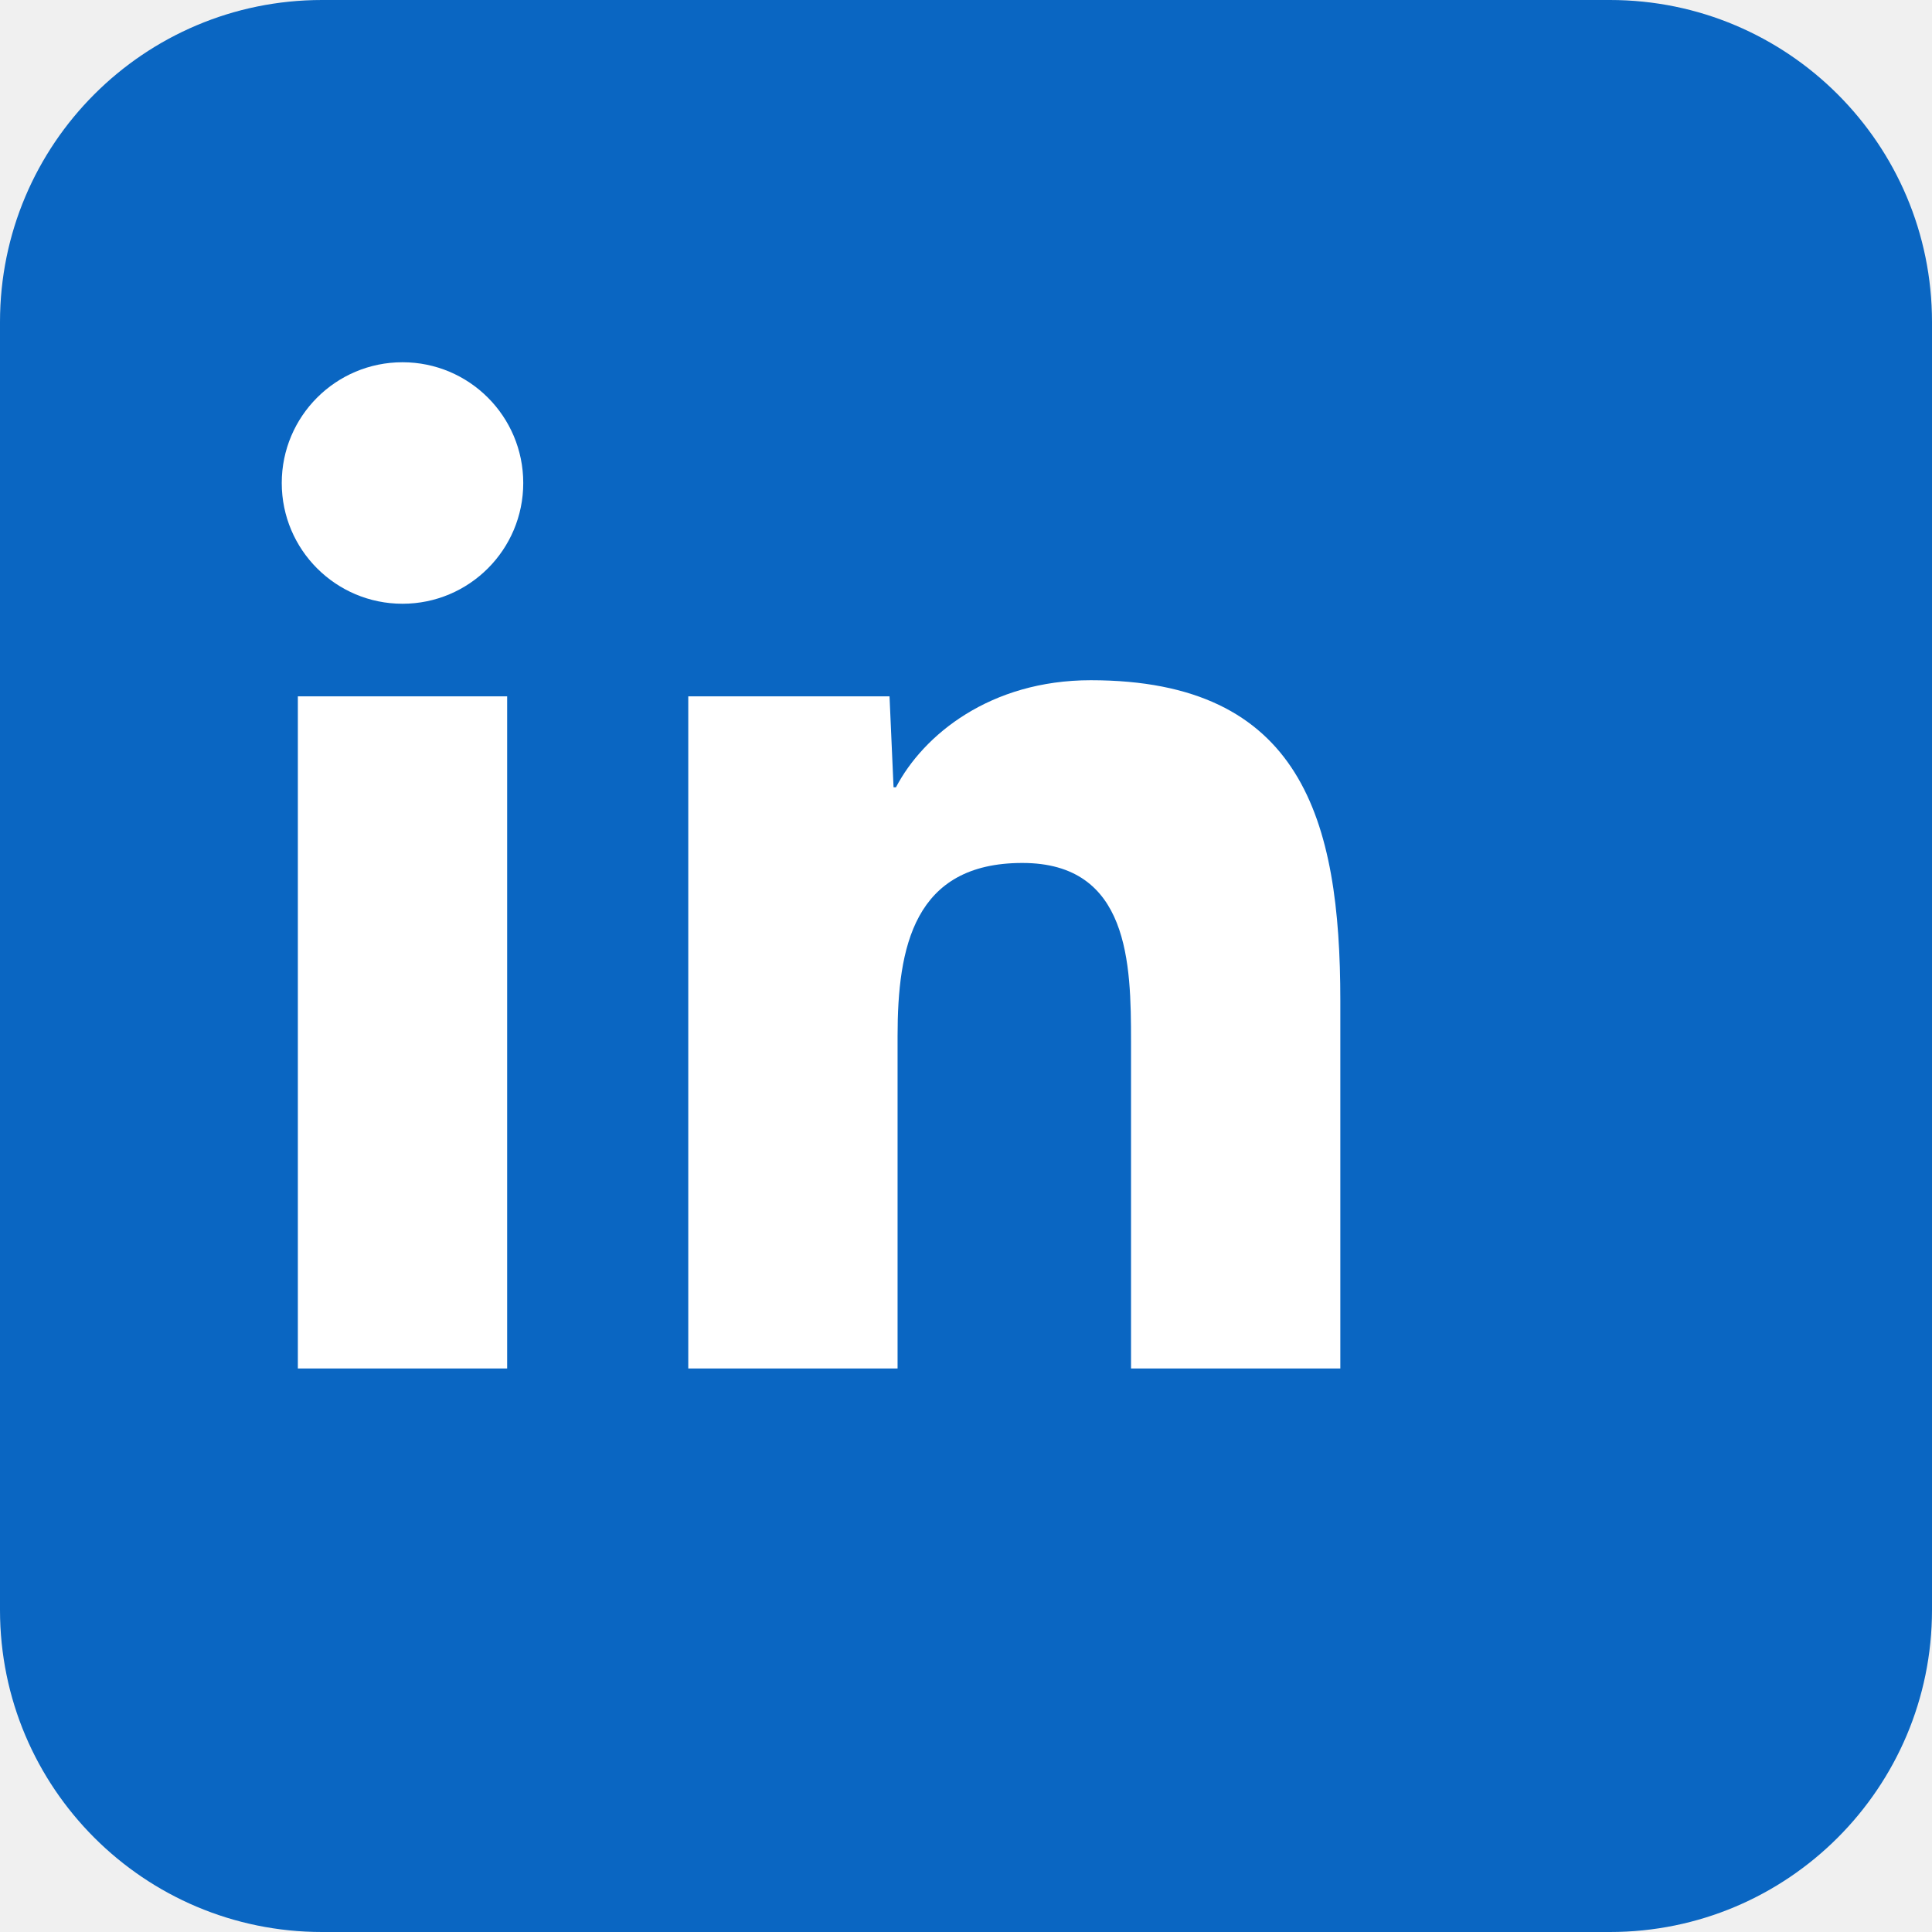
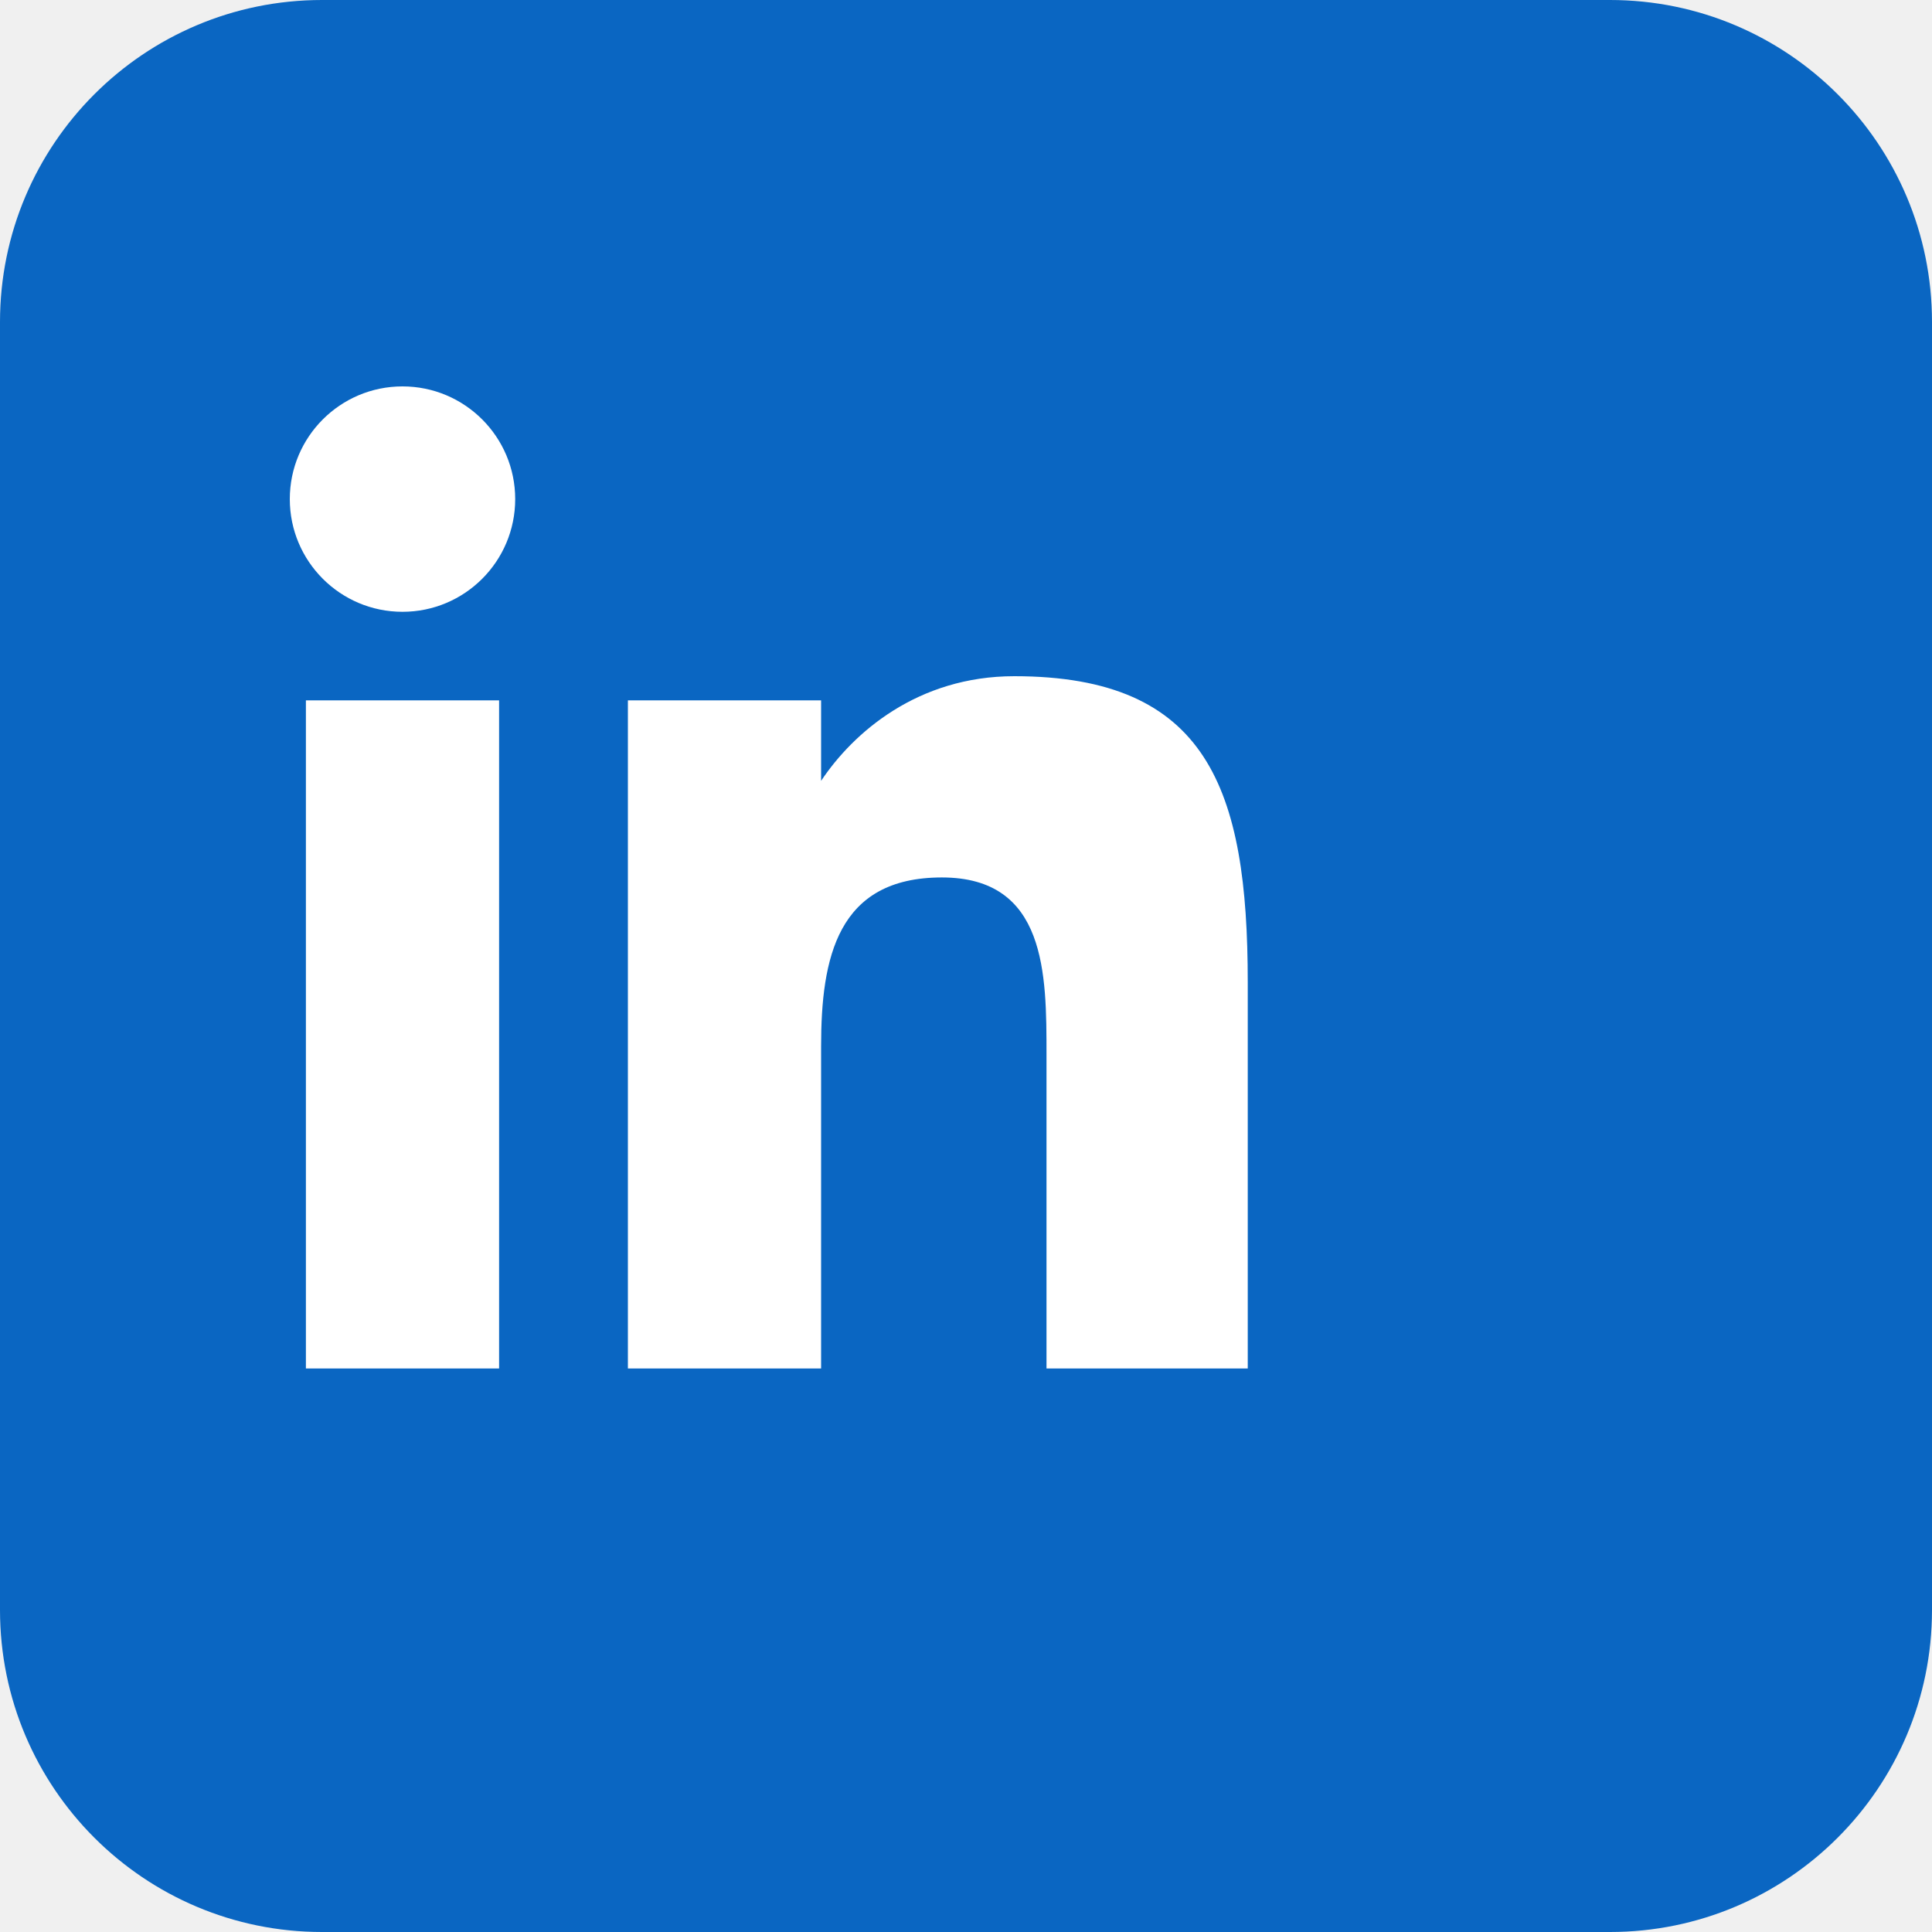
- <svg xmlns="http://www.w3.org/2000/svg" viewBox="0 0 24 24" role="img" aria-hidden="true">
+ <svg xmlns="http://www.w3.org/2000/svg" viewBox="0 0 24 24" role="img">
  <rect width="24" height="24" rx="4" fill="#0A66C2" />
-   <path fill="#fff" d="M6.3 8.65H3.7V17h2.6zM5 7.5a1.5 1.5 0 1 0 0-3 1.5 1.5 0 0 0 0 3Zm6.05 1.15h-2.5V17h2.6v-4.13c0-1.1.2-2.15 1.55-2.15 1.33 0 1.35 1.25 1.35 2.22V17h2.6v-4.57c0-2.25-.48-3.98-3.1-3.98-1.25 0-2.08.68-2.42 1.33h-.03z" />
+   <path fill="#fff" d="M6.2 8.7H3.8V17h2.4zM5 7.6a1.4 1.4 0 1 0 0-2.8 1.4 1.4 0 0 0 0 2.8Zm5.2 1.1H7.8V17h2.4v-4c0-1.1.2-2.1 1.5-2.1s1.3 1.2 1.3 2.2V17h2.5v-4.8c0-2.4-.5-3.8-2.9-3.8-1.2 0-2 .7-2.4 1.3h0z" />
</svg>
